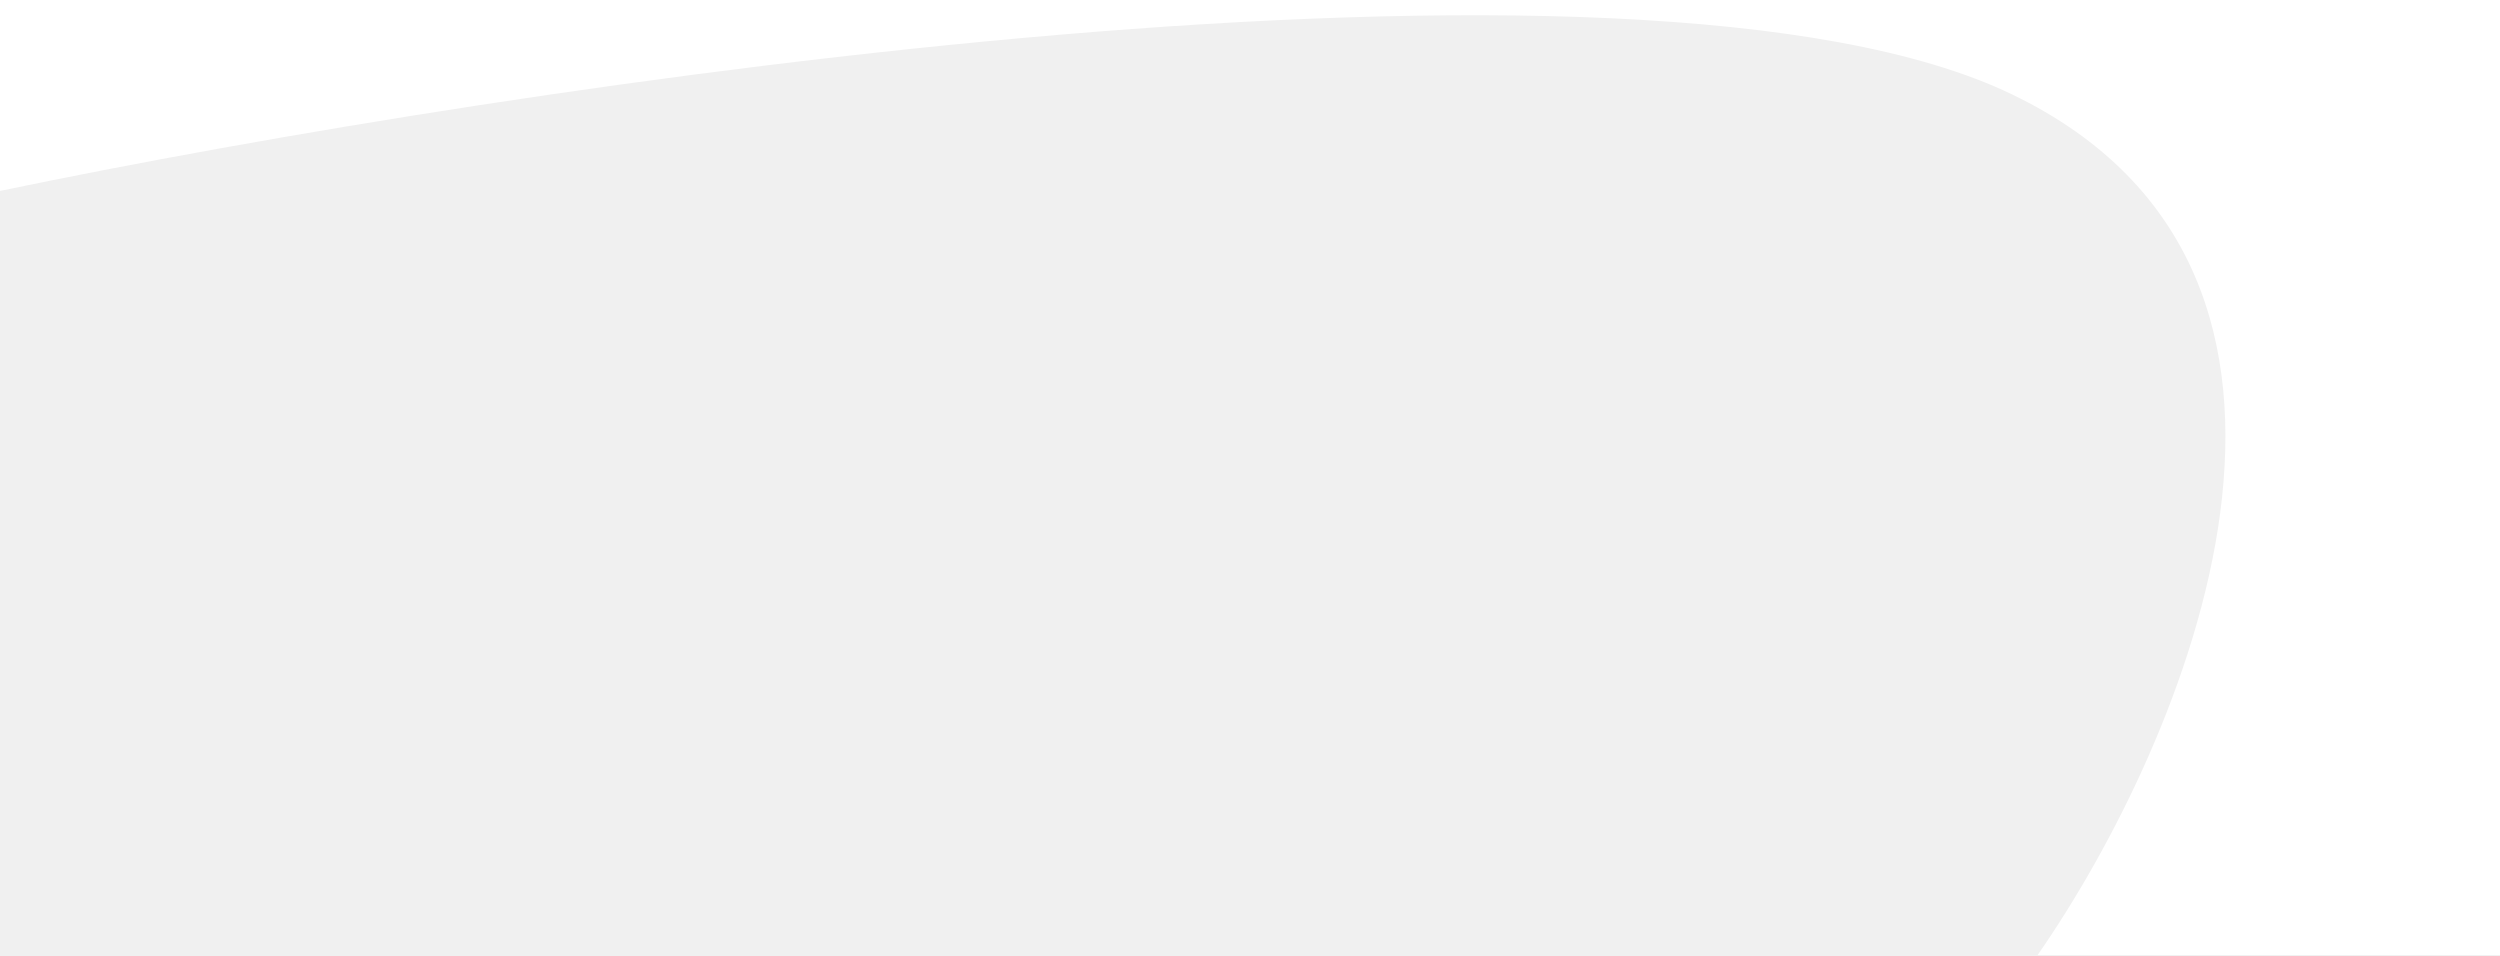
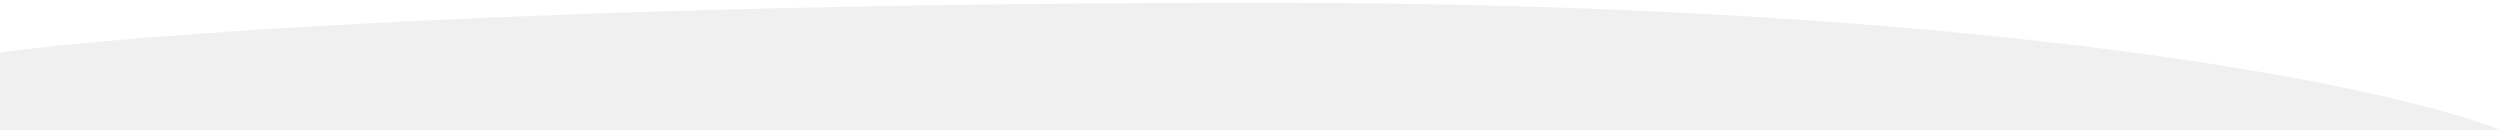
- <svg xmlns="http://www.w3.org/2000/svg" width="2560" height="978" viewBox="0 0 2560 978" fill="none">
-   <path d="M2060 96.5C1676.8 -87.9 527 85.666 0 195.5V0H2560V978H2086.5C2237.33 761 2443.2 280.9 2060 96.5Z" fill="white" />
+ <svg xmlns="http://www.w3.org/2000/svg" width="2311" height="120" viewBox="0 0 2311 120" fill="none">
+   <path d="M1172.21 2.581C499.227 2.581 110.327 33.18 0 48.479V0H2311V2.581V120C2211.81 80.86 1845.19 2.581 1172.21 2.581Z" fill="white" />
</svg>
